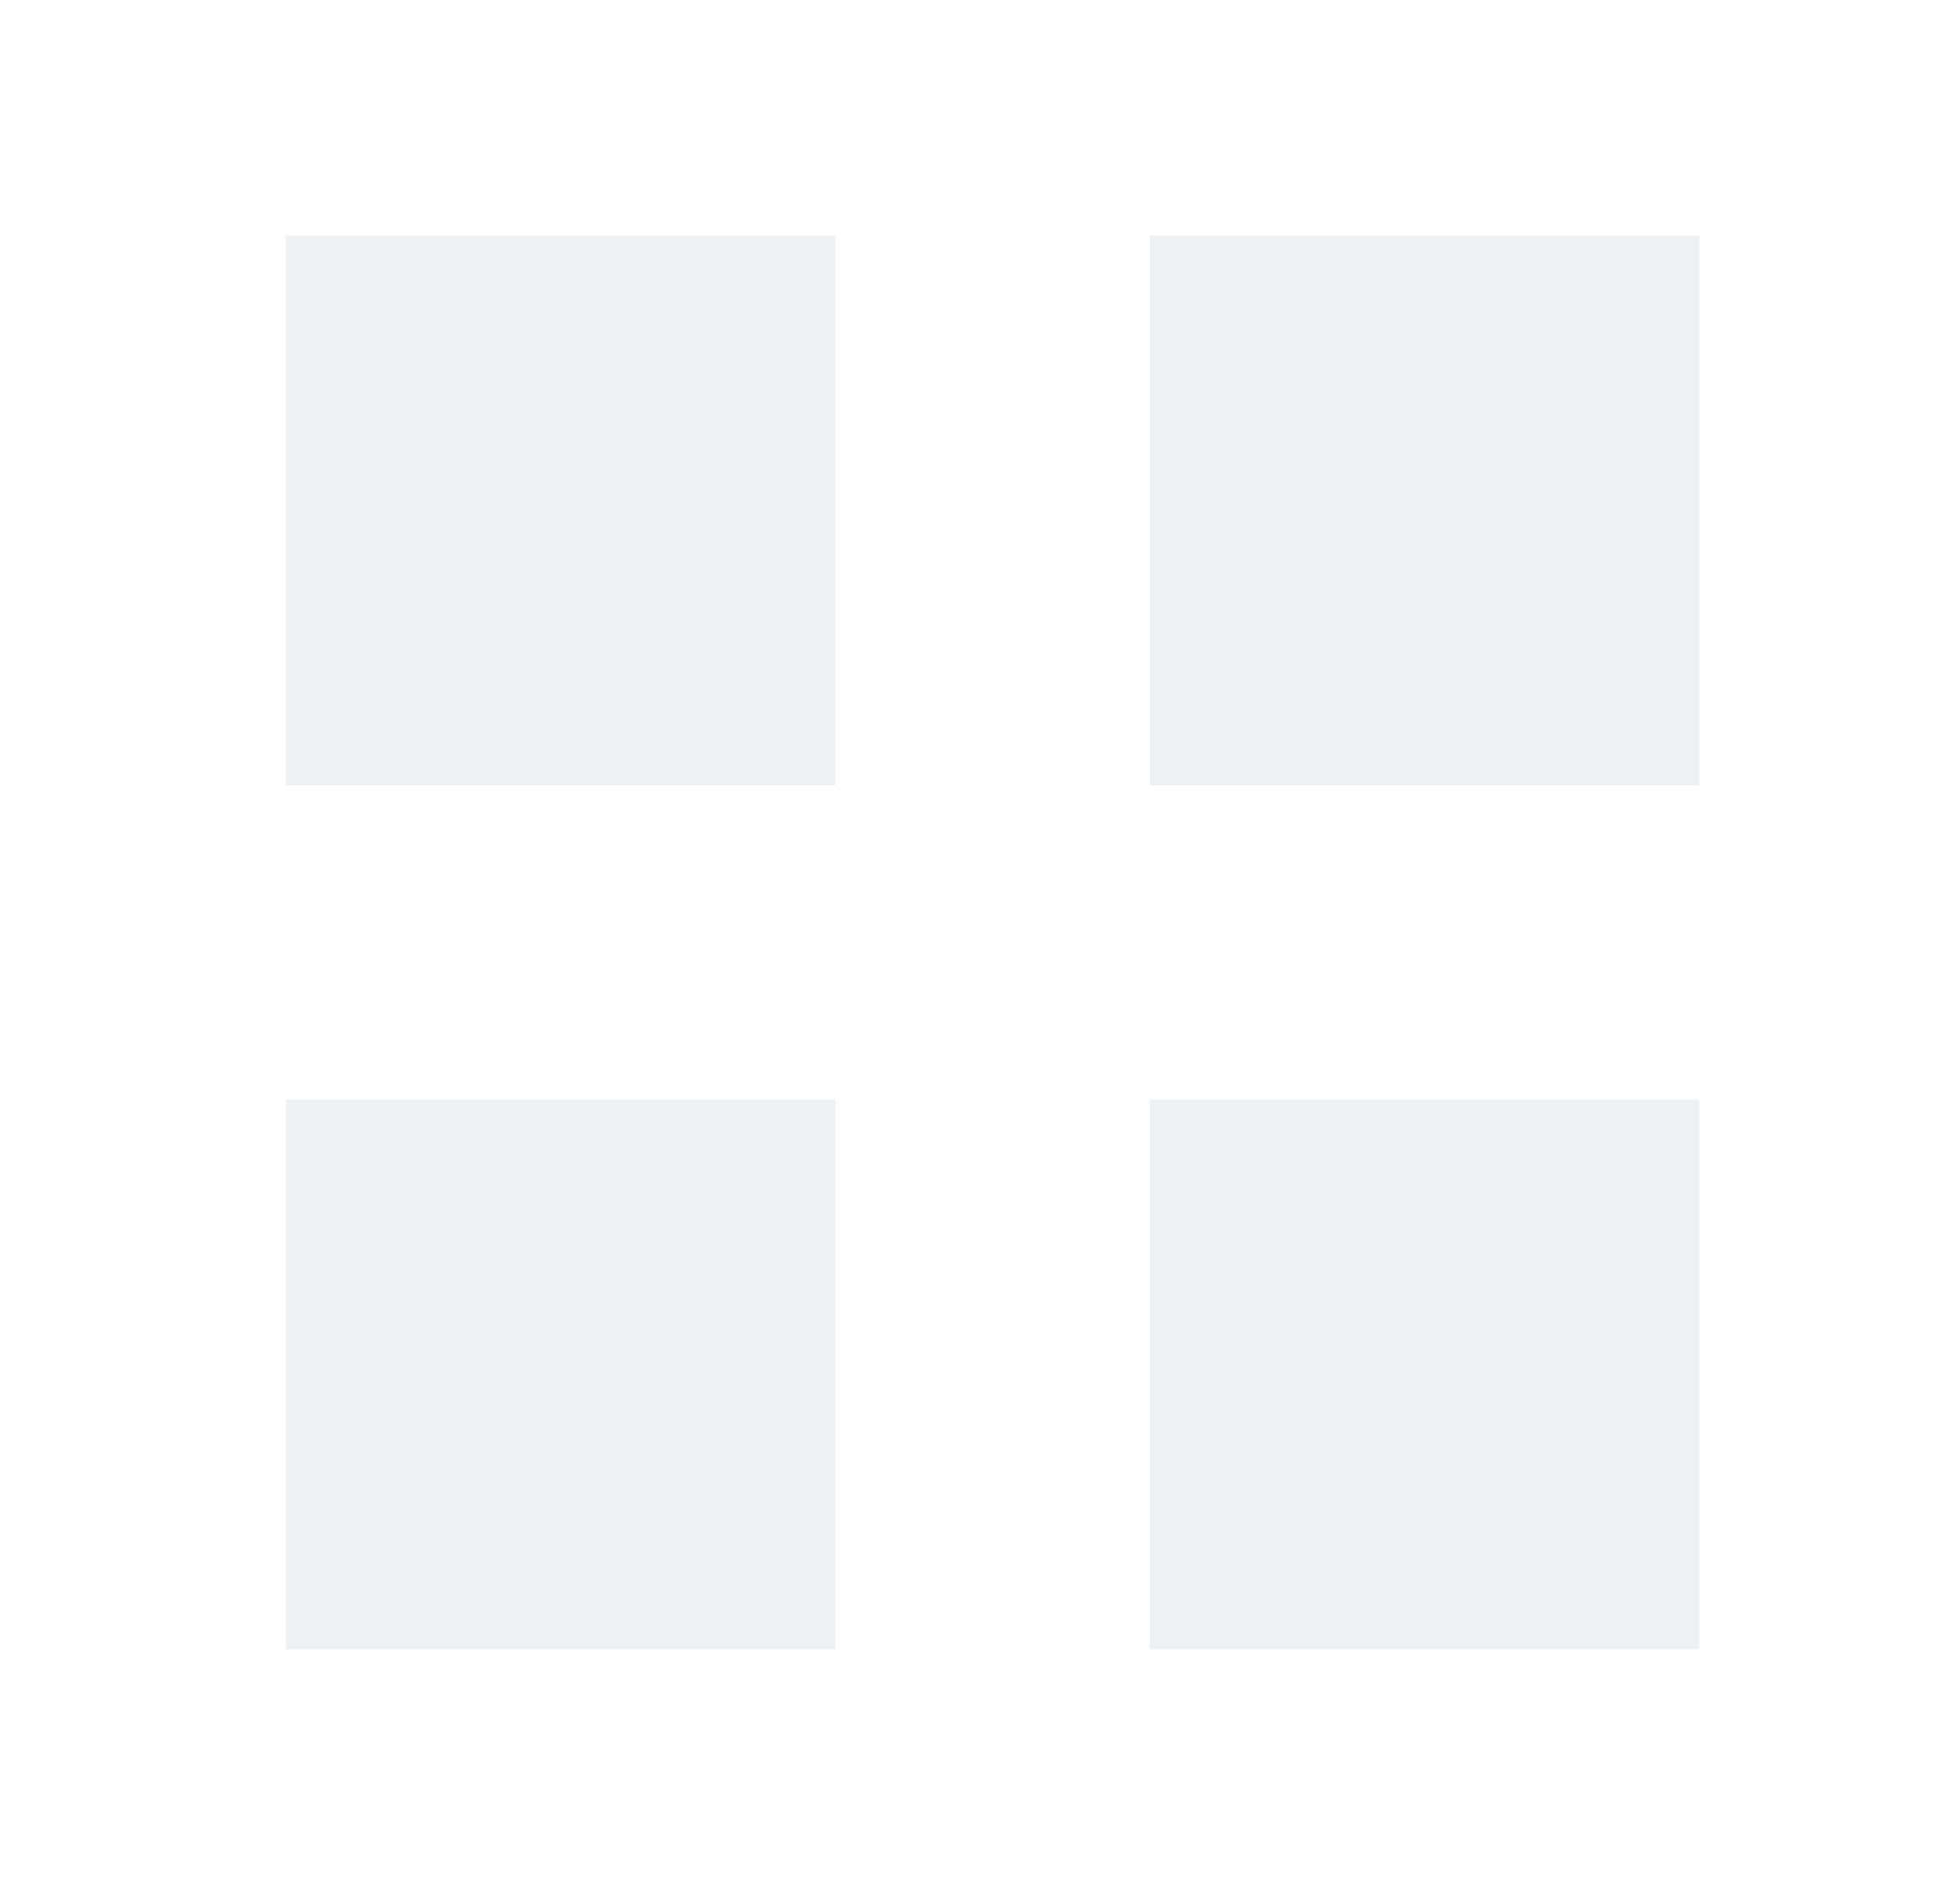
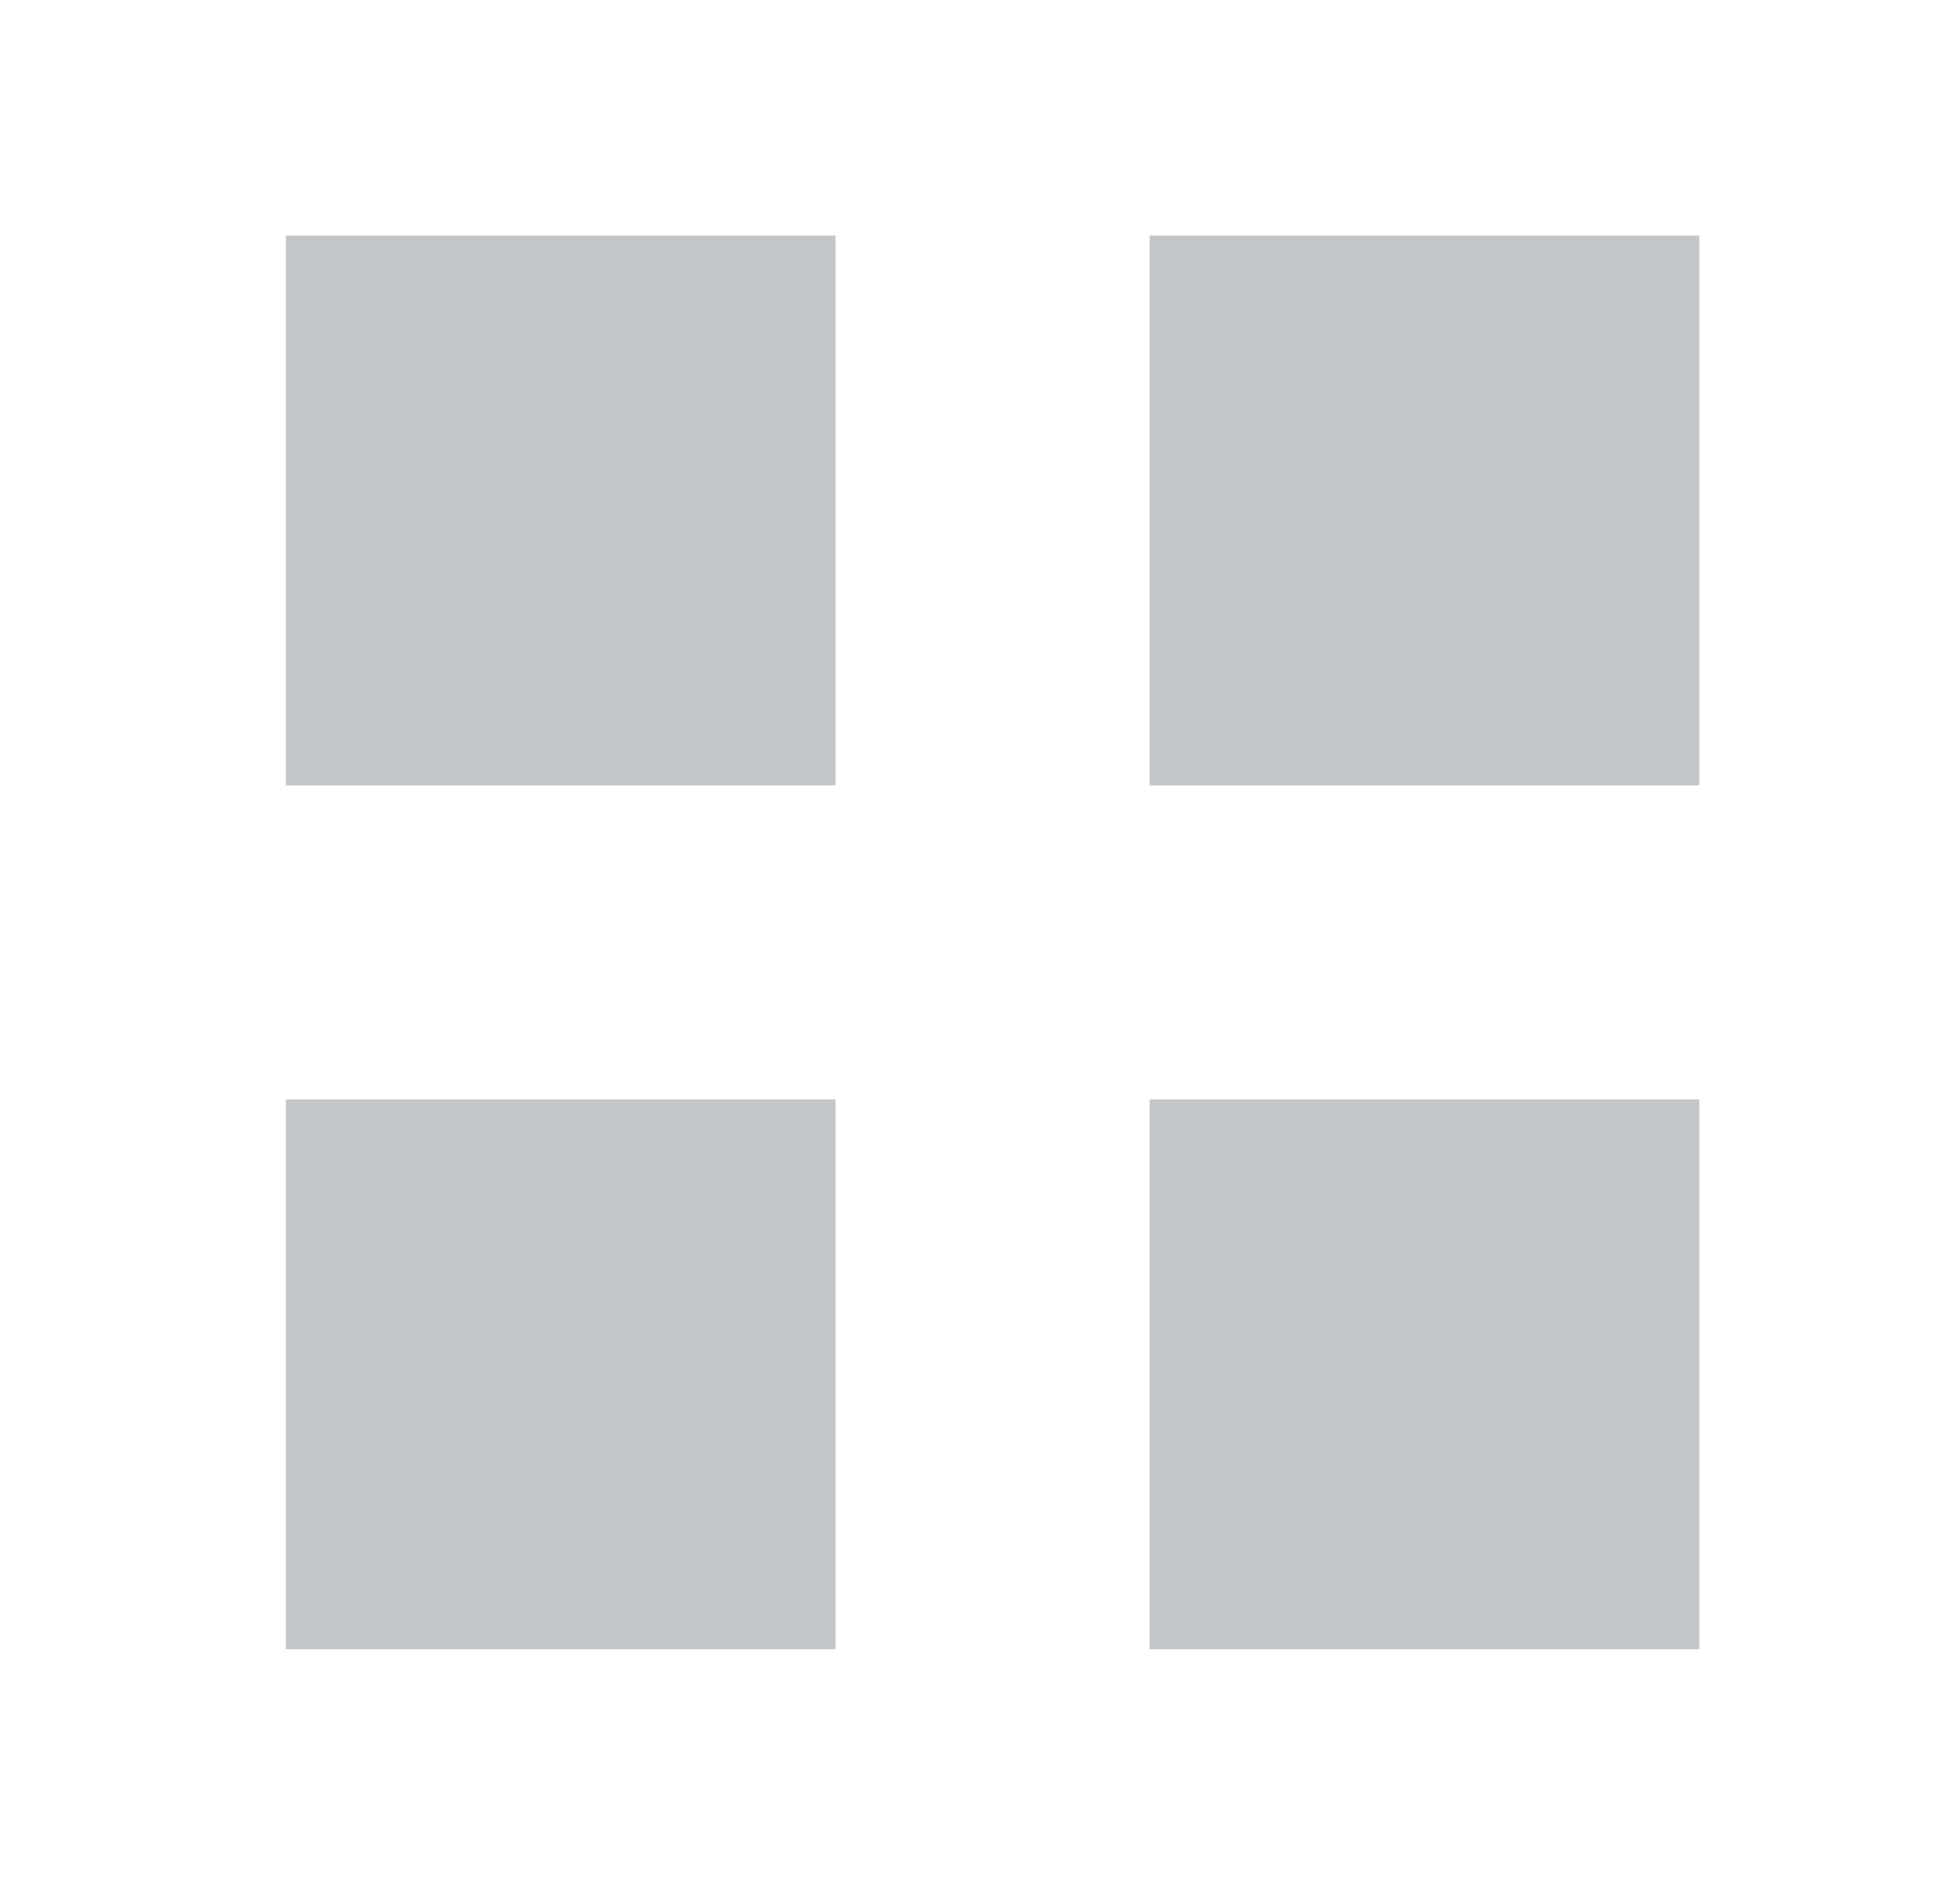
<svg xmlns="http://www.w3.org/2000/svg" width="26" height="25" viewBox="0 0 26 25" fill="none">
-   <path d="M11.083 3.125H3.792V10.417H11.083V3.125Z" fill="#EEF1F4" />
-   <path d="M22.542 3.125H15.25V10.417H22.542V3.125Z" fill="#EEF1F4" />
-   <path d="M22.542 14.583H15.25V21.875H22.542V14.583Z" fill="#EEF1F4" />
-   <path d="M11.083 14.583H3.792V21.875H11.083V14.583Z" fill="#EEF1F4" />
+   <path d="M11.083 3.125H3.792V10.417H11.083V3.125Z" fill="#c3c6c9" />
+   <path d="M22.542 3.125H15.25V10.417H22.542V3.125Z" fill="#c3c6c9" />
+   <path d="M22.542 14.583H15.25V21.875H22.542V14.583Z" fill="#c3c6c9" />
+   <path d="M11.083 14.583H3.792V21.875H11.083V14.583Z" fill="#c3c6c9" />
</svg>
